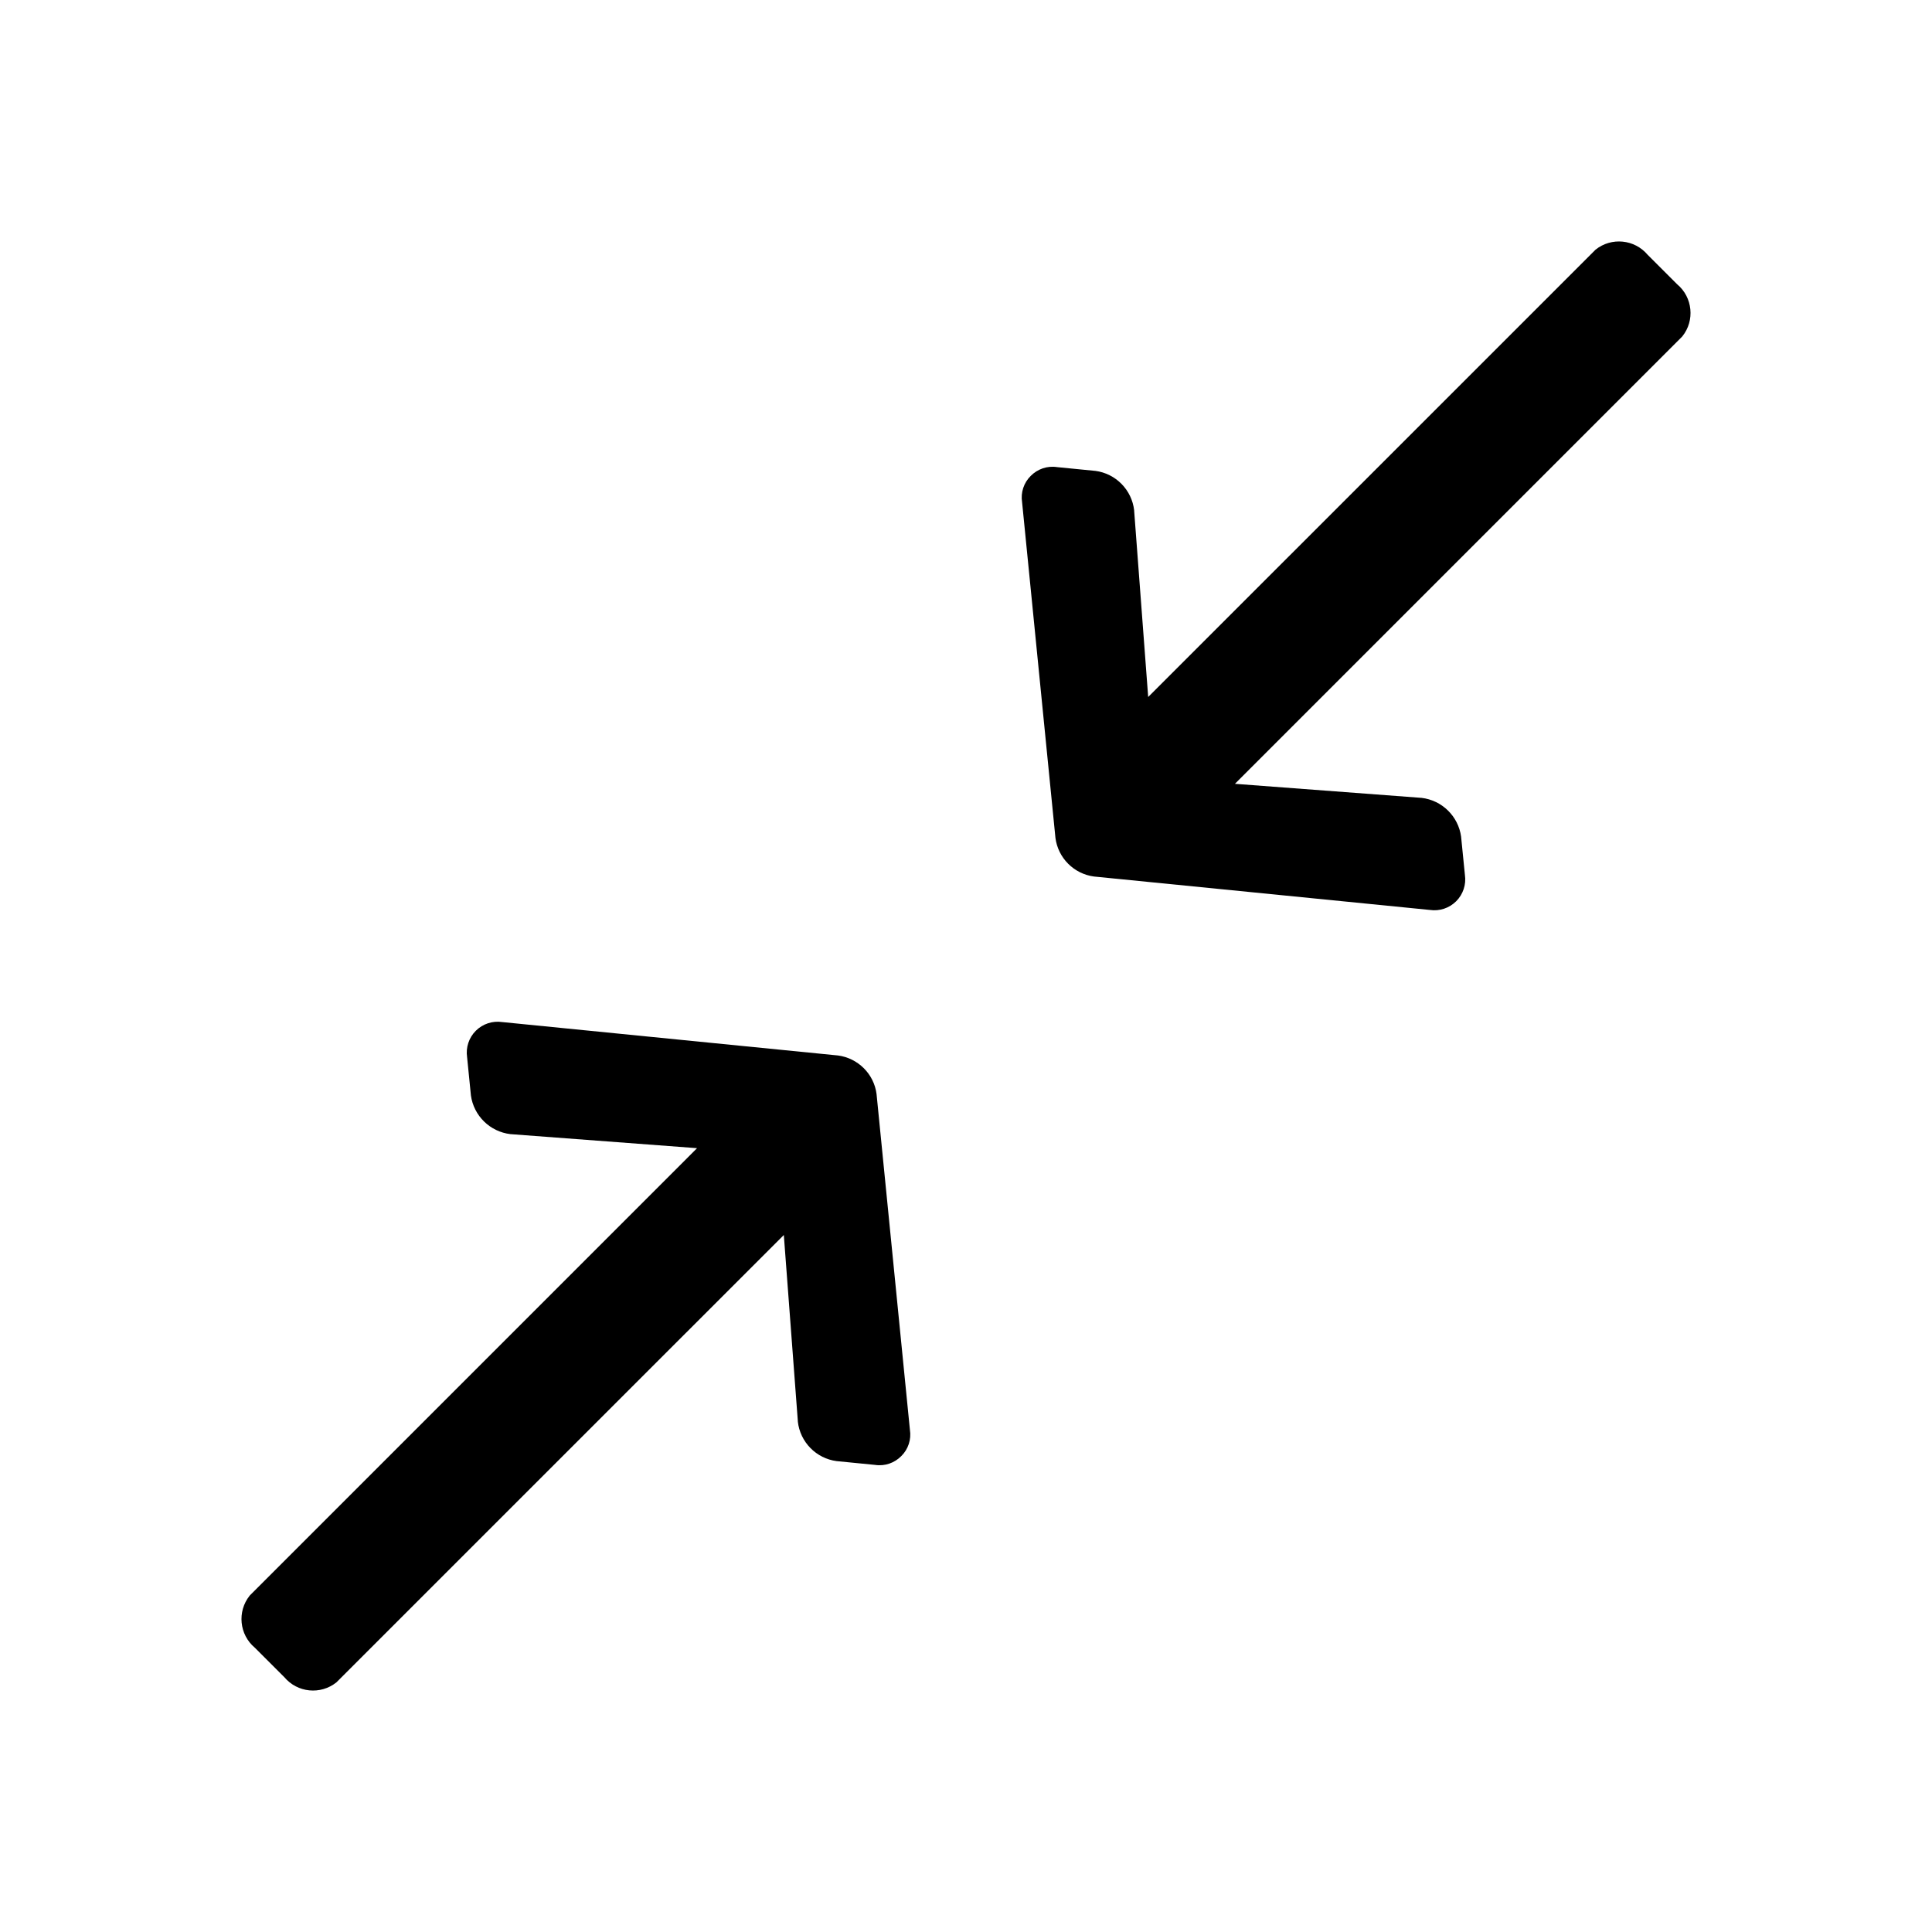
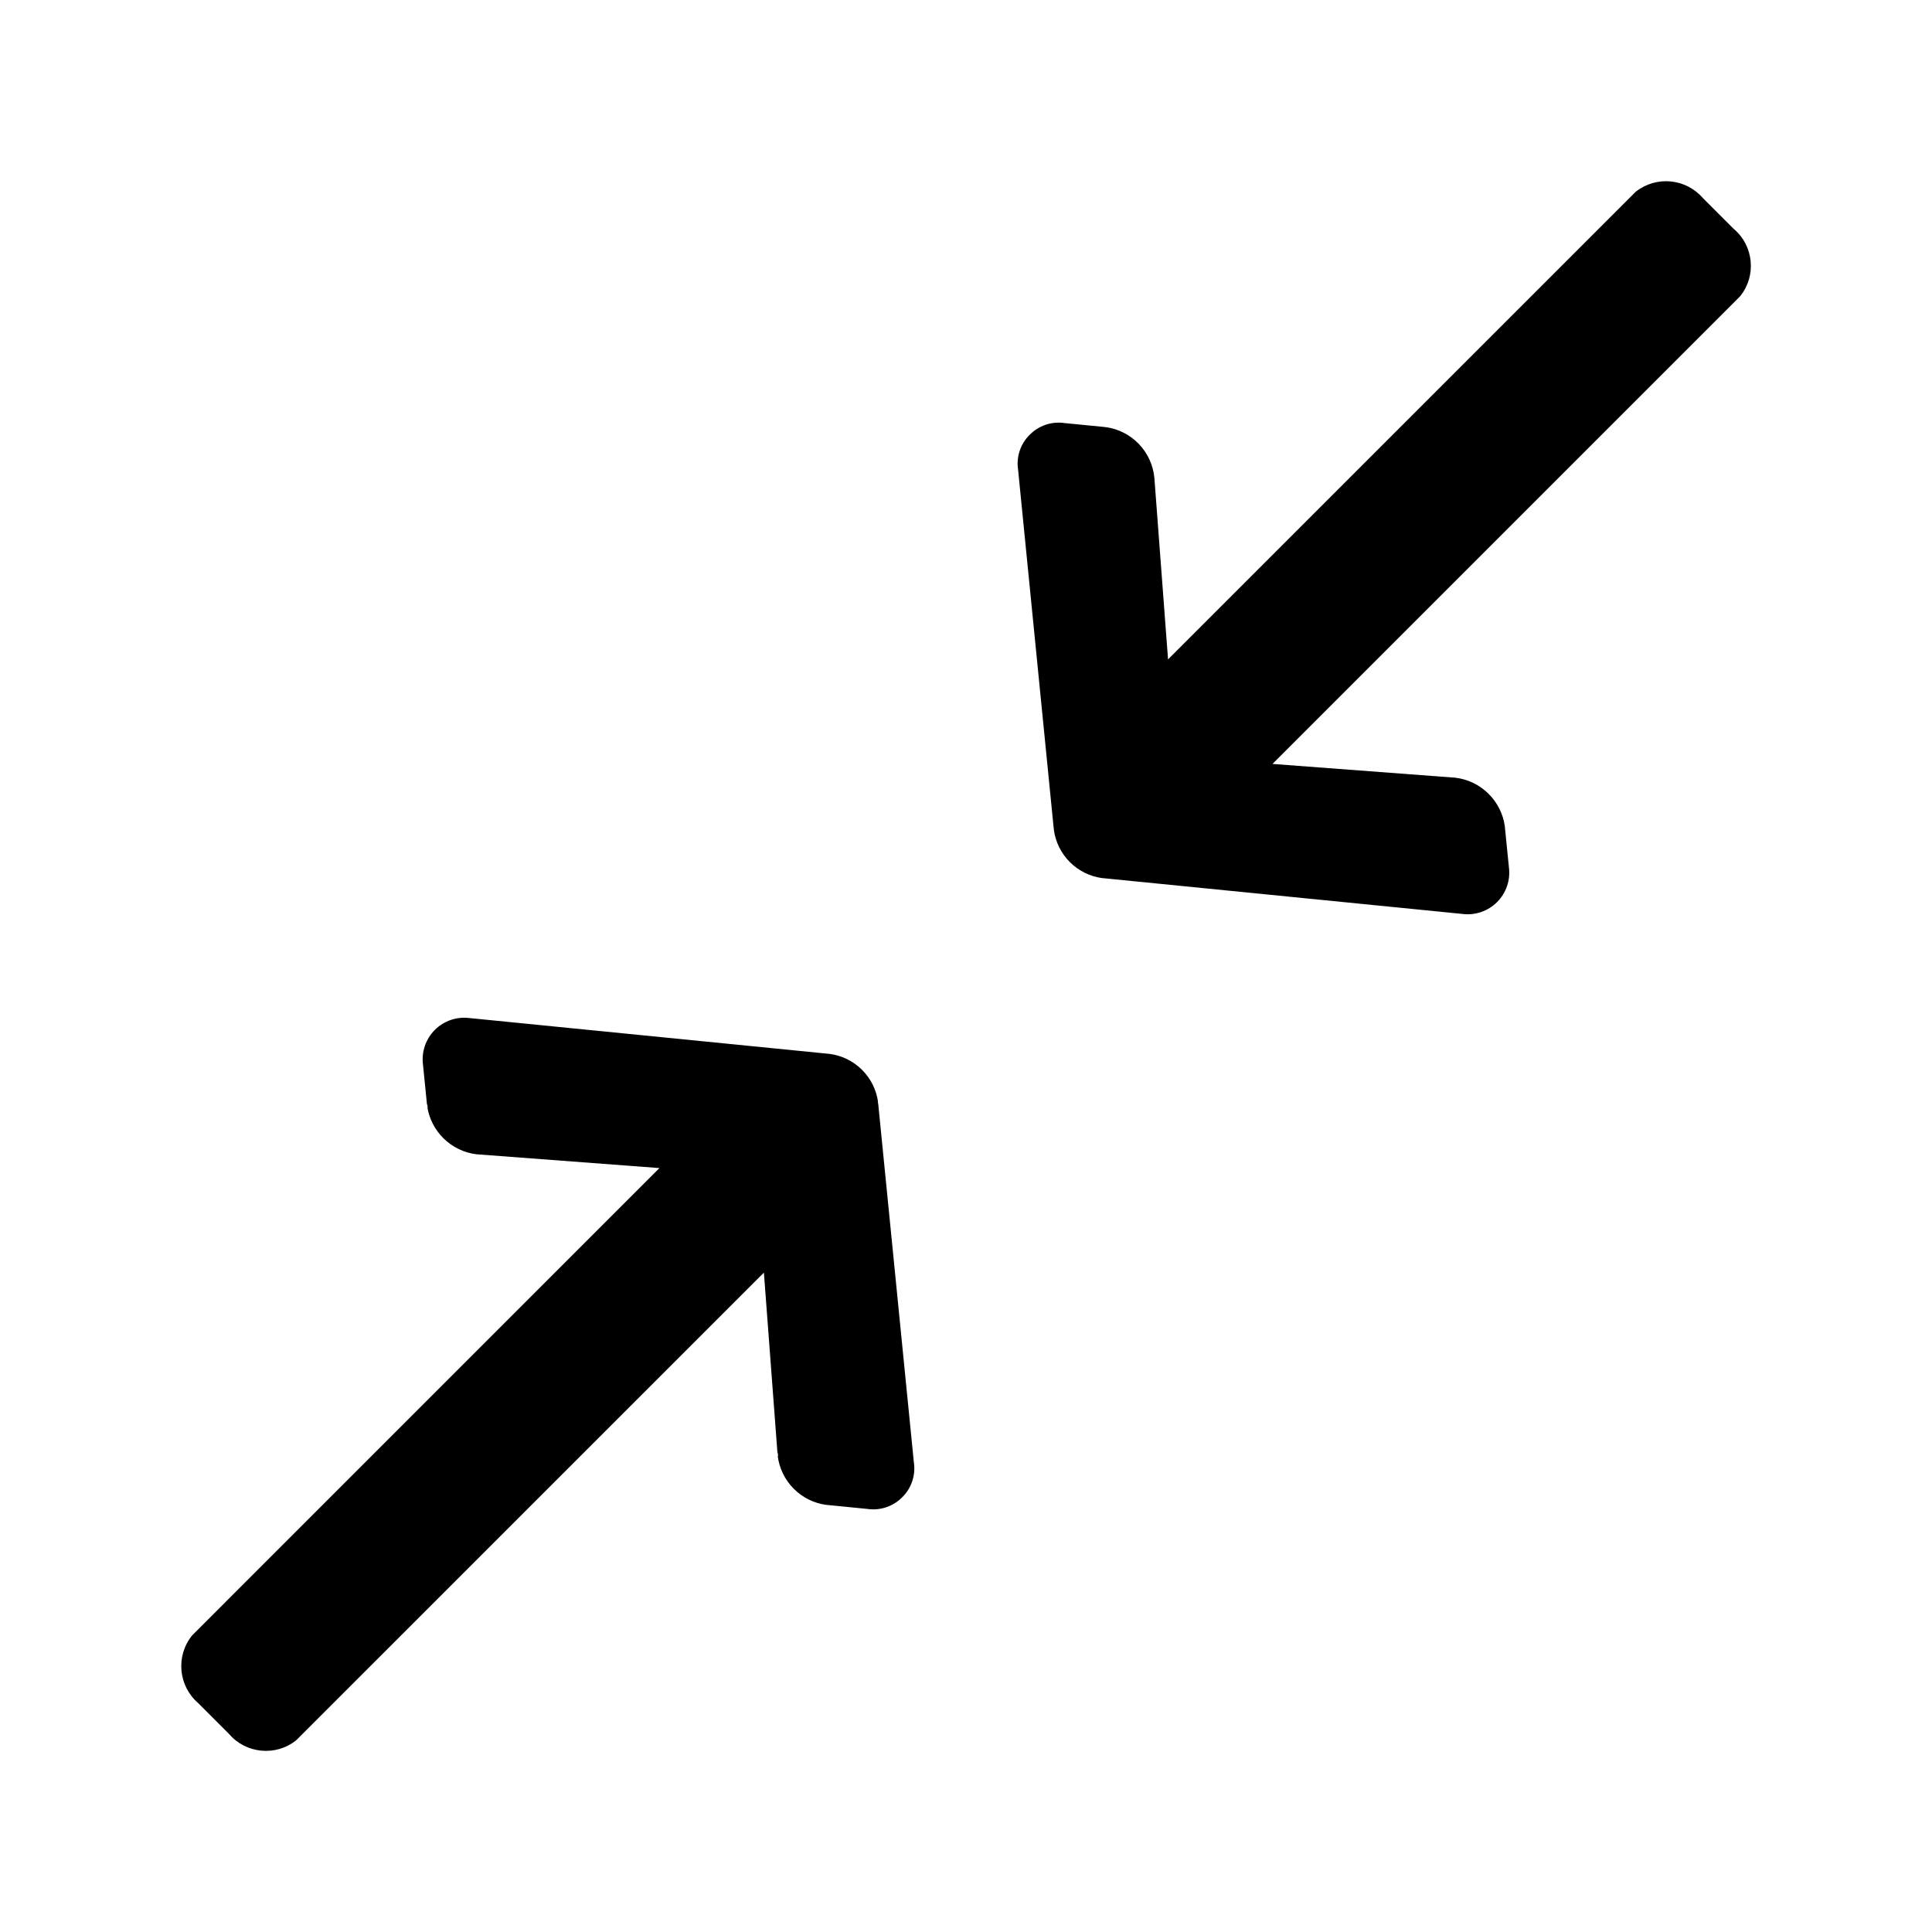
<svg xmlns="http://www.w3.org/2000/svg" xml:space="preserve" fill-rule="evenodd" stroke-linejoin="round" stroke-miterlimit="2" clip-rule="evenodd" viewBox="0 0 64 64">
  <g id="black">
-     <path d="M34.147 15.762c.219-.219.534-.34.871-.288l1.26.124h.004a1.49 1.49 0 0 1 1.289 1.312l-.001.005.465 6.174L52.855 8.27a1.243 1.243 0 0 1 1.728.173l.974.973c.517.431.593 1.204.172 1.727l-.01.011-14.81 14.811 6.175.465h.005a1.5 1.5 0 0 1 1.312 1.286v.004l.126 1.262a1.023 1.023 0 0 1-1.162 1.161l-11.114-1.106h-.005a1.486 1.486 0 0 1-1.284-1.285v-.005l-1.104-11.111a1.002 1.002 0 0 1 .289-.874Zm-4.293 32.475c-.219.22-.535.341-.872.289l-1.26-.124h-.004a1.49 1.49 0 0 1-1.289-1.312l.001-.005-.465-6.174-14.82 14.819a1.243 1.243 0 0 1-1.728-.173l-.974-.973a1.242 1.242 0 0 1-.172-1.727l.01-.011 14.81-14.811-6.175-.465h-.005a1.5 1.5 0 0 1-1.312-1.286v-.004l-.126-1.262a1.023 1.023 0 0 1 1.162-1.161l11.114 1.106h.005c.67.087 1.2.615 1.284 1.285v.005l1.104 11.111a1 1 0 0 1-.288.873Z" />
+     <path d="m49.852 27.407.133 1.326a1.378 1.378 0 0 1-1.543 1.542l-11.891-1.184-.021-.001-.013-.001a1.868 1.868 0 0 1-1.608-1.61c.006.043-.002-.098-.002-.039l.001.026-1.182-11.901a1.341 1.341 0 0 1 .387-1.166c.29-.29.708-.45 1.154-.384l1.345.132v.005a.034.034 0 0 1 .012.009v-.013a1.874 1.874 0 0 1 1.616 1.681l.453 6.014L54.17 6.367l.022-.02a1.615 1.615 0 0 1 2.217.213l1.023 1.023.006.005c.657.557.751 1.547.212 2.217l-.011.013a.24.24 0 0 1-.023.022l.004-.001-15.467 15.467 6.023.454h.016l.016.002c.846.1 1.524.764 1.641 1.608l.002.014.001.023c0 .064.001.067 0 0ZM25.76 48.209c.015.136.016-.151.004-.087a.25.25 0 0 0-.005.072l-.454-6.037L9.828 57.633l-.023.02c-.671.536-1.66.44-2.217-.213l-1.023-1.023-.006-.005a1.618 1.618 0 0 1-.2-2.23l.019-.021 15.466-15.467-6.018-.454h-.02l-.017-.002a1.884 1.884 0 0 1-1.64-1.608.271.271 0 0 0 .009.041c.033.111-.012-.141-.012-.082l.001.027-.135-1.349a1.378 1.378 0 0 1 1.544-1.542l11.889 1.183.022.002.014.001a1.866 1.866 0 0 1 1.608 1.61c-.022-.126.002.086.002.034 0 .065.002.068 0 0l1.181 11.88c.067.428-.077.862-.386 1.165a1.346 1.346 0 0 1-1.155.385l-1.323-.131-.022-.001-.013-.001a1.875 1.875 0 0 1-1.613-1.643Z" />
  </g>
</svg>
